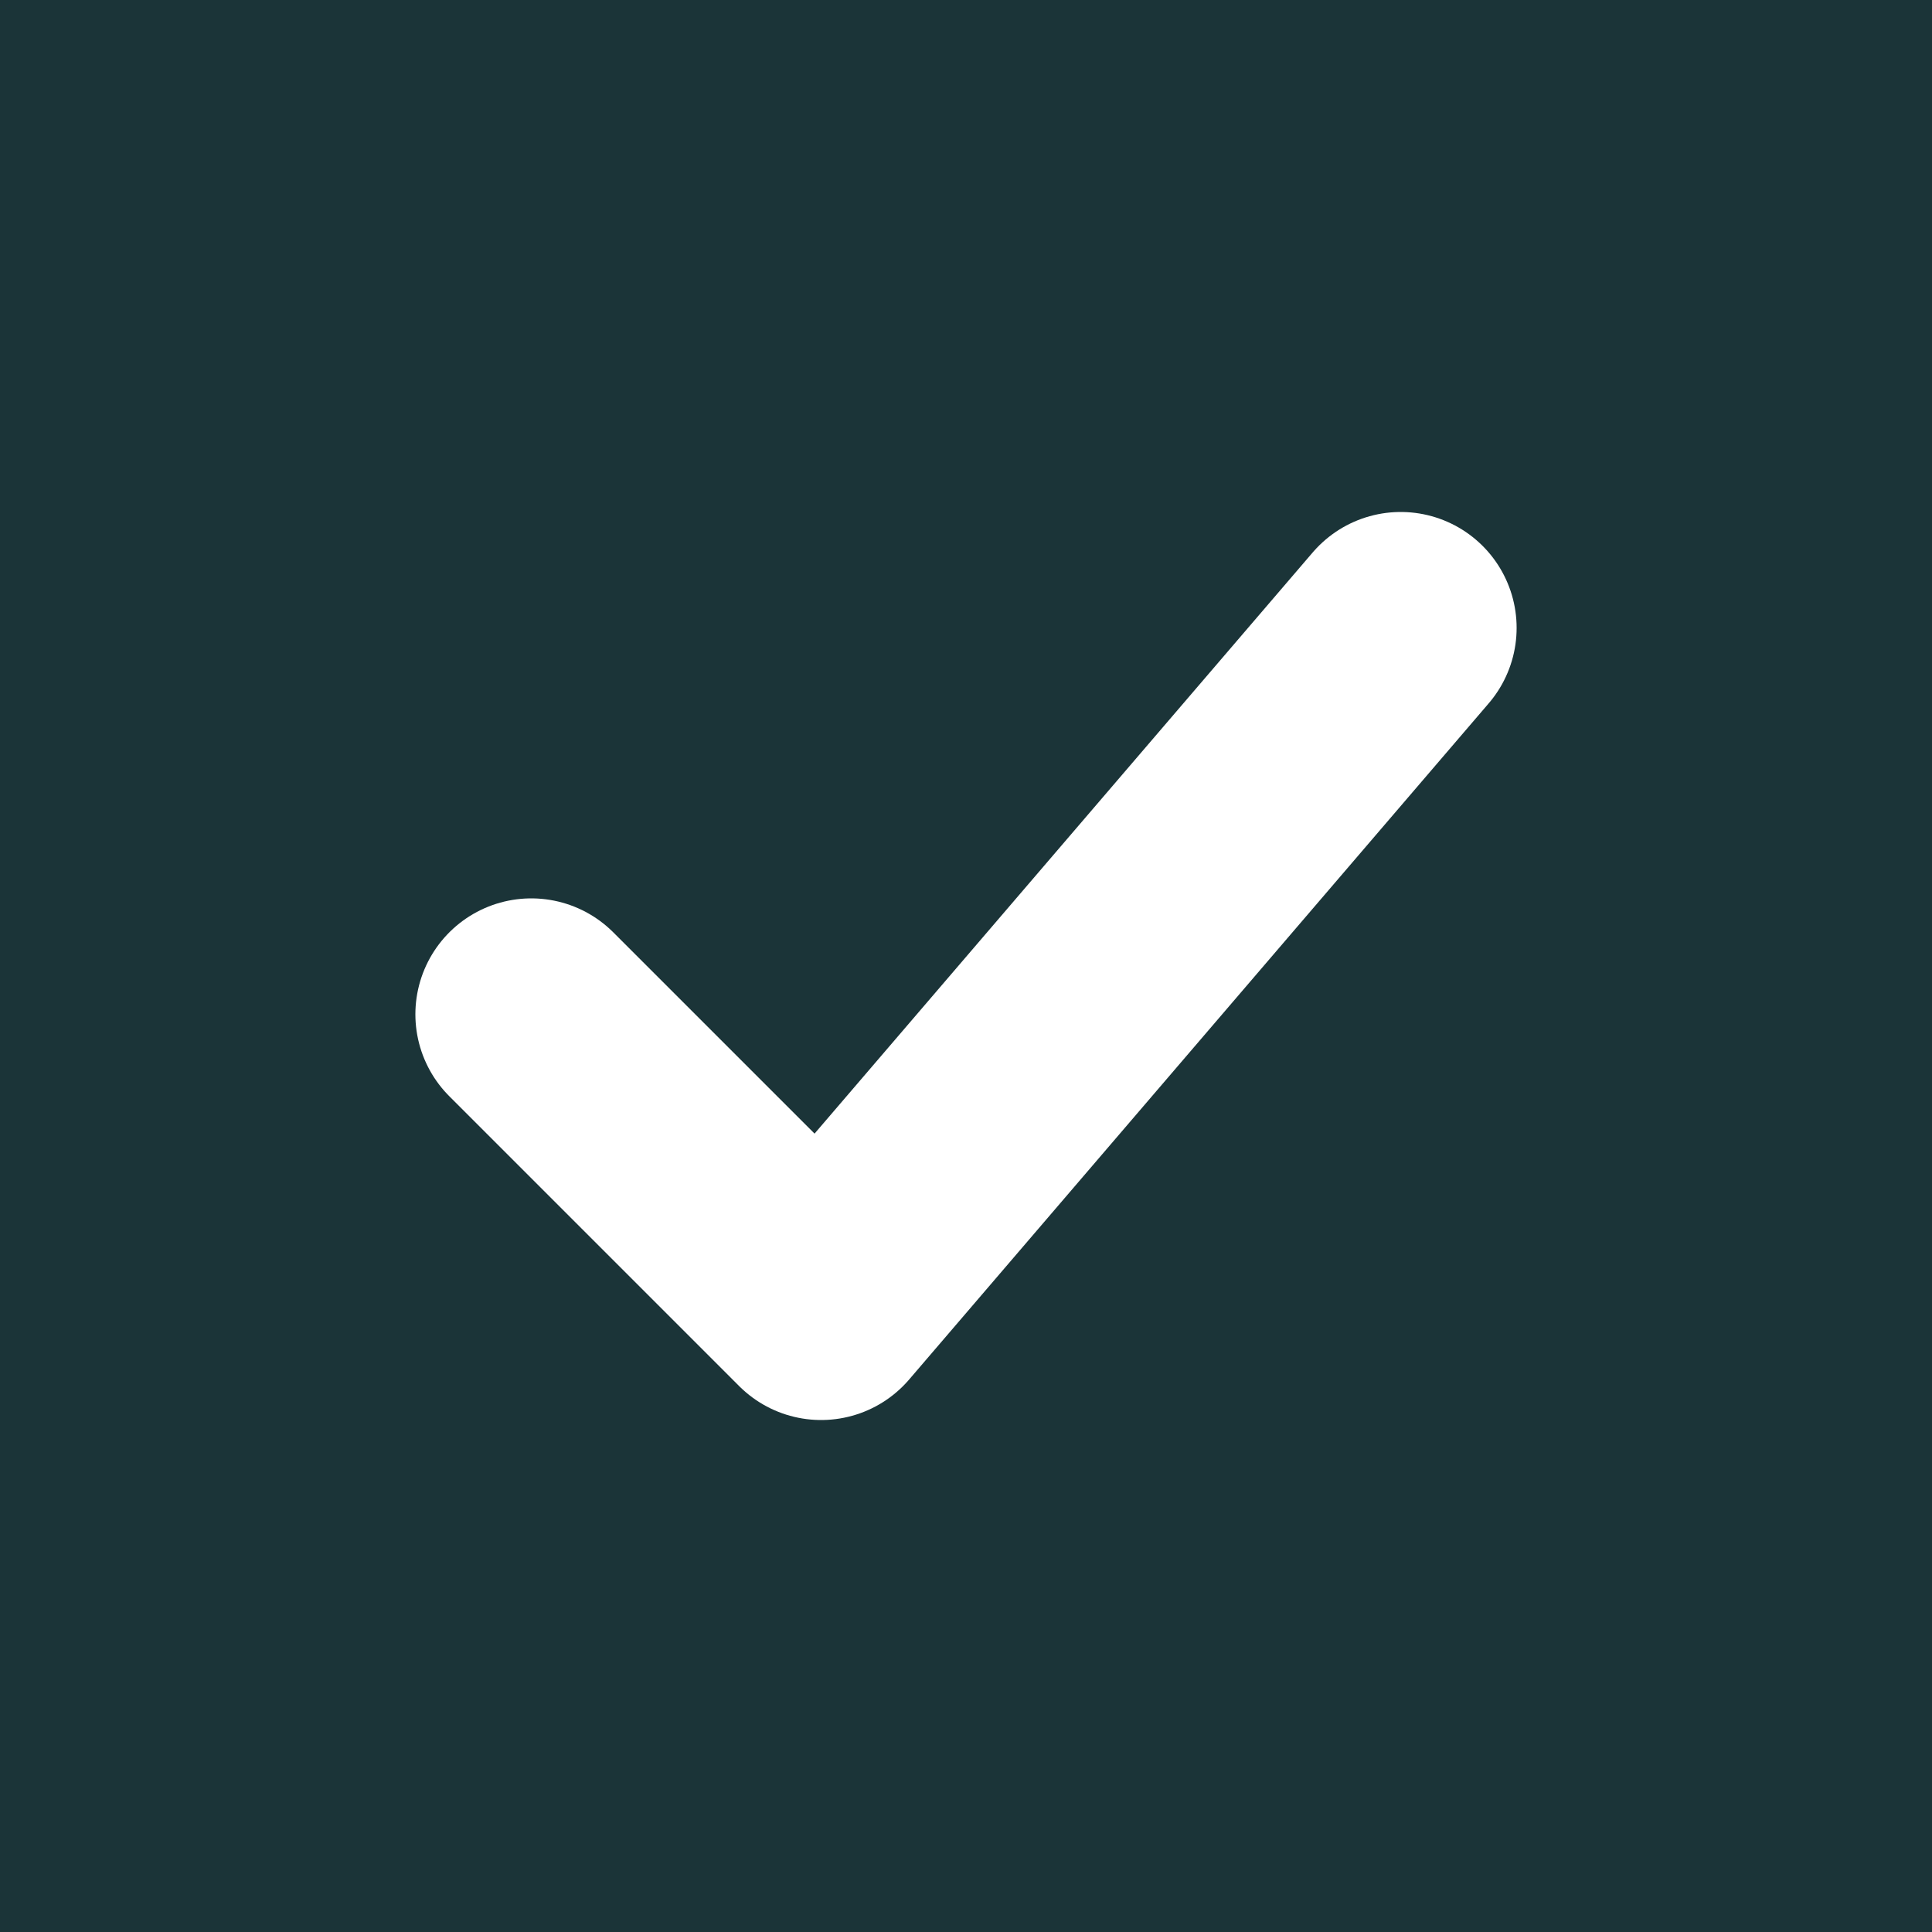
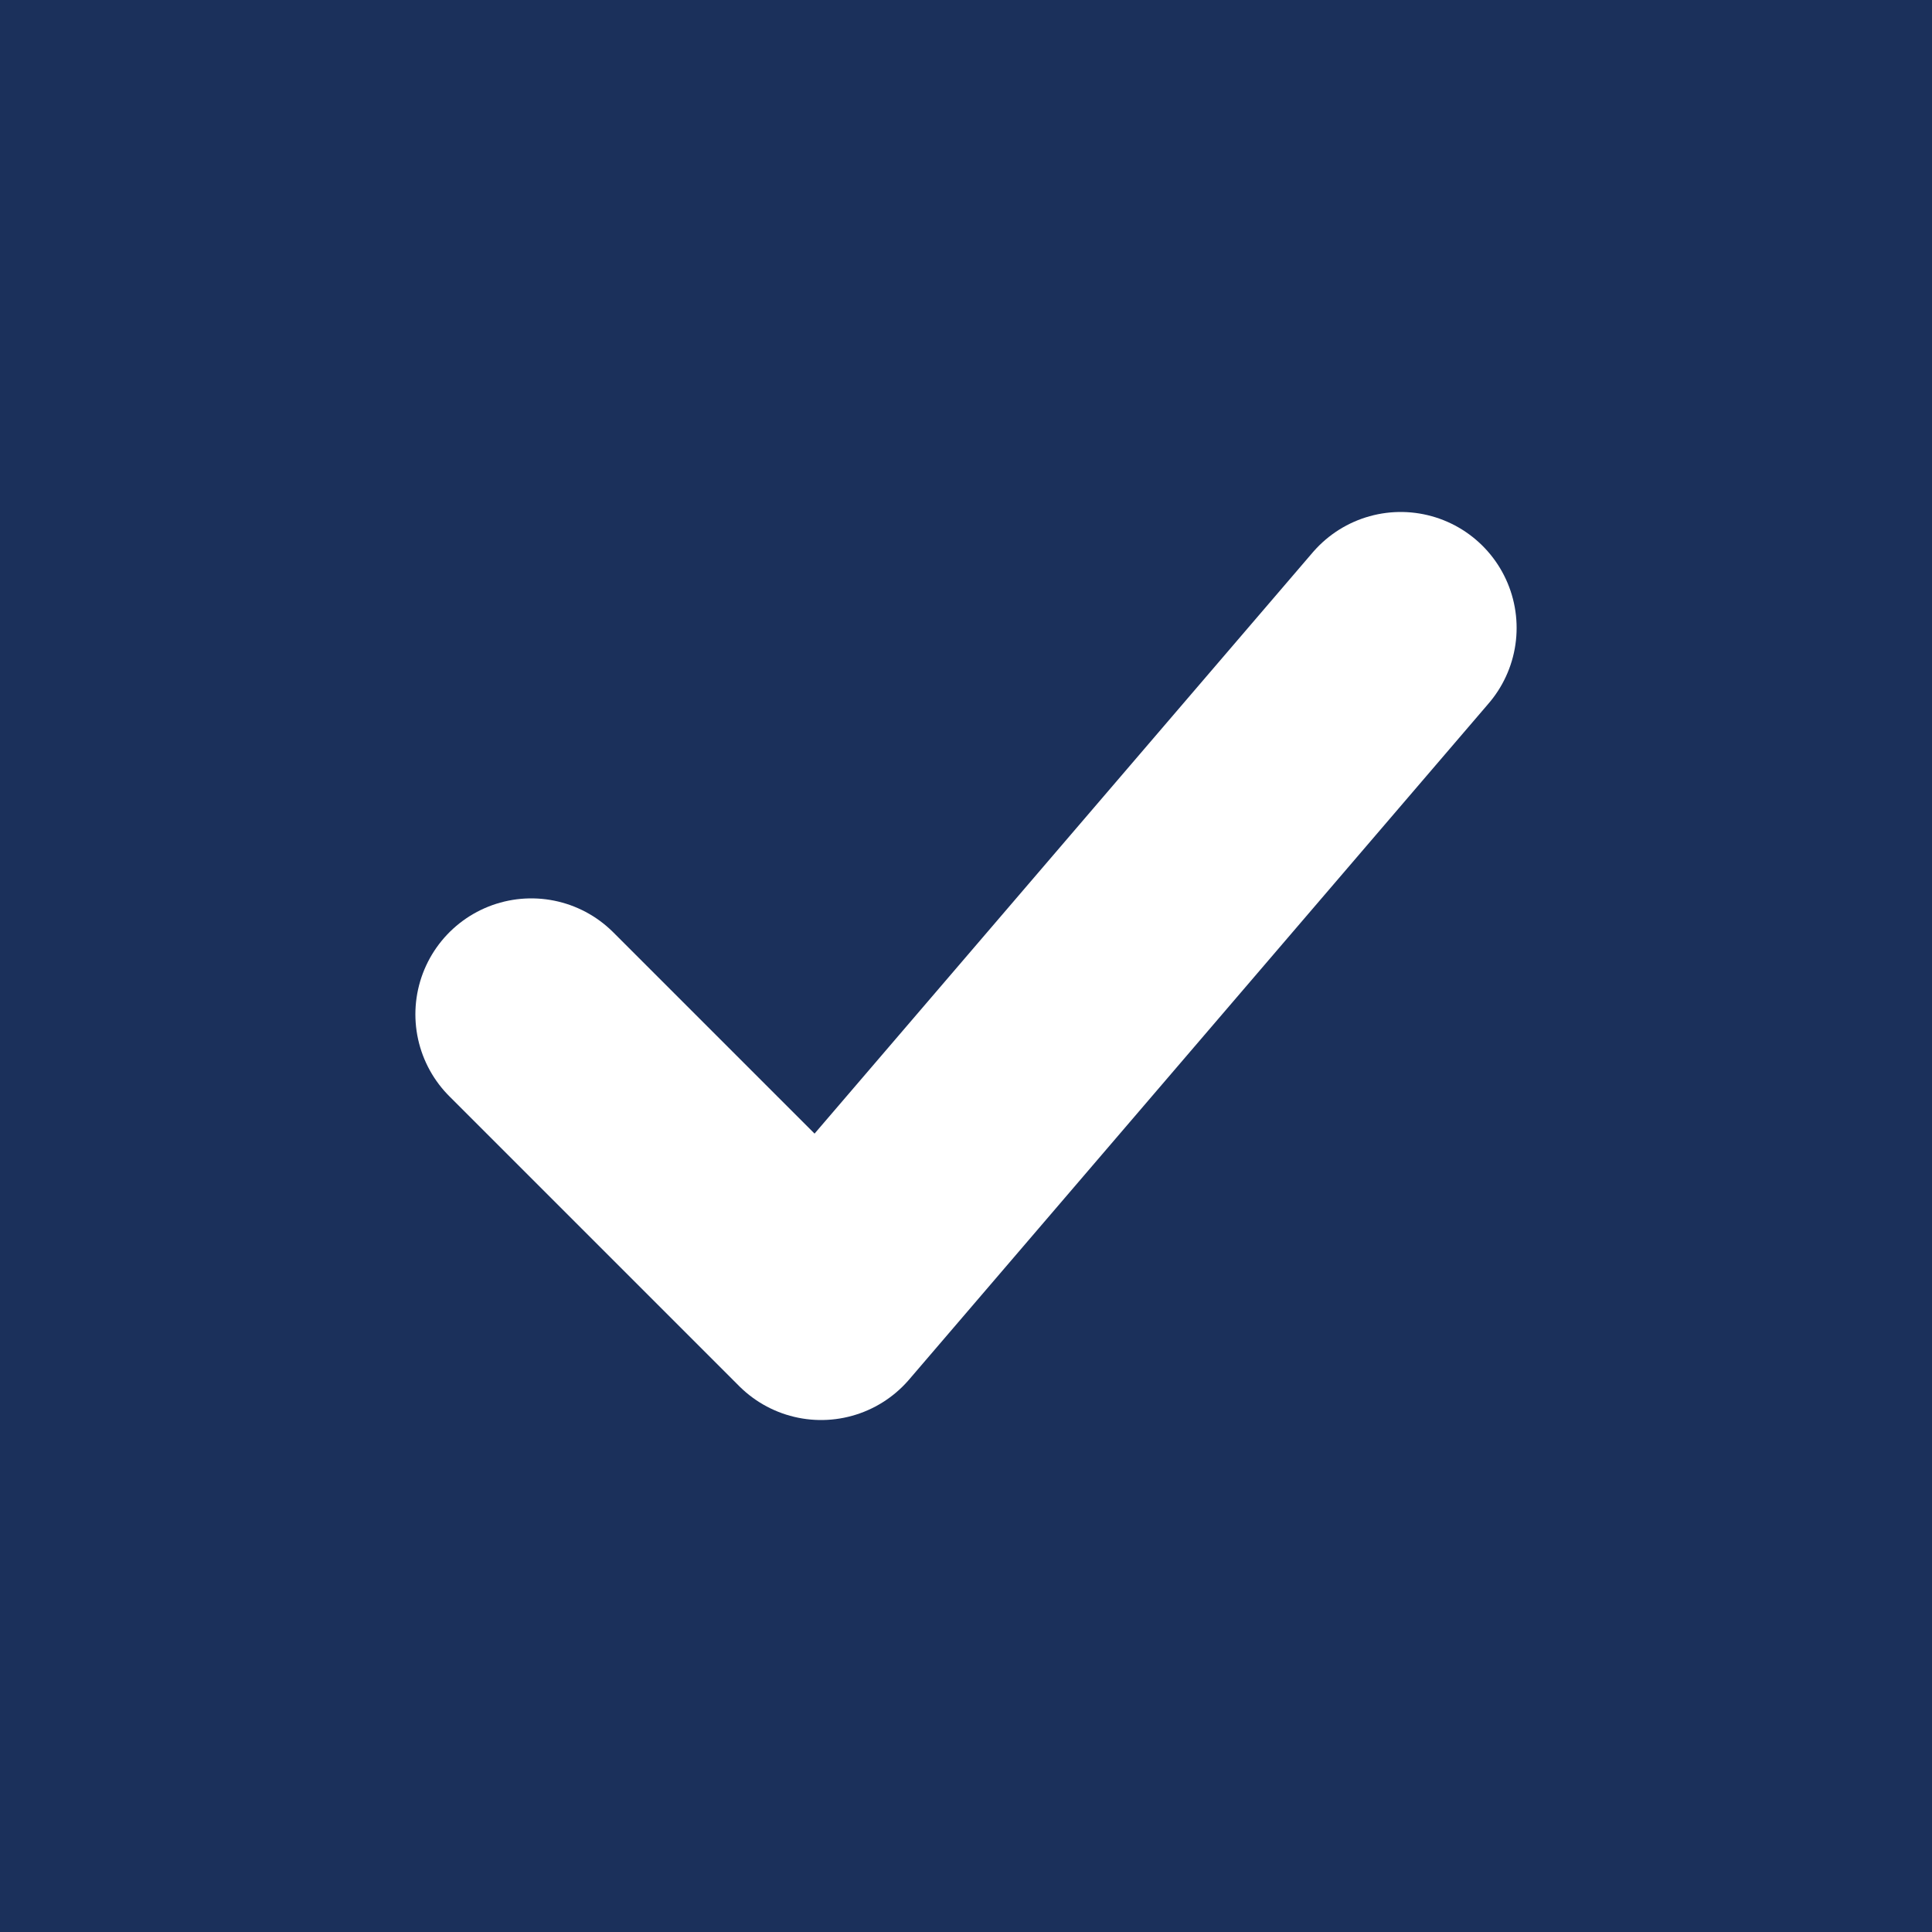
<svg xmlns="http://www.w3.org/2000/svg" viewBox="0 0 200 200">
-   <rect x="0" y="0" width="200" height="200" fill="#1b3438" />
+   <rect x="0" y="0" width="200" height="200" fill="#1b305b" />
  <path d="M 55 105 L 85 135 L 145 65" fill="none" stroke="#ffffff" stroke-width="24" stroke-linecap="round" stroke-linejoin="round" />
</svg>
